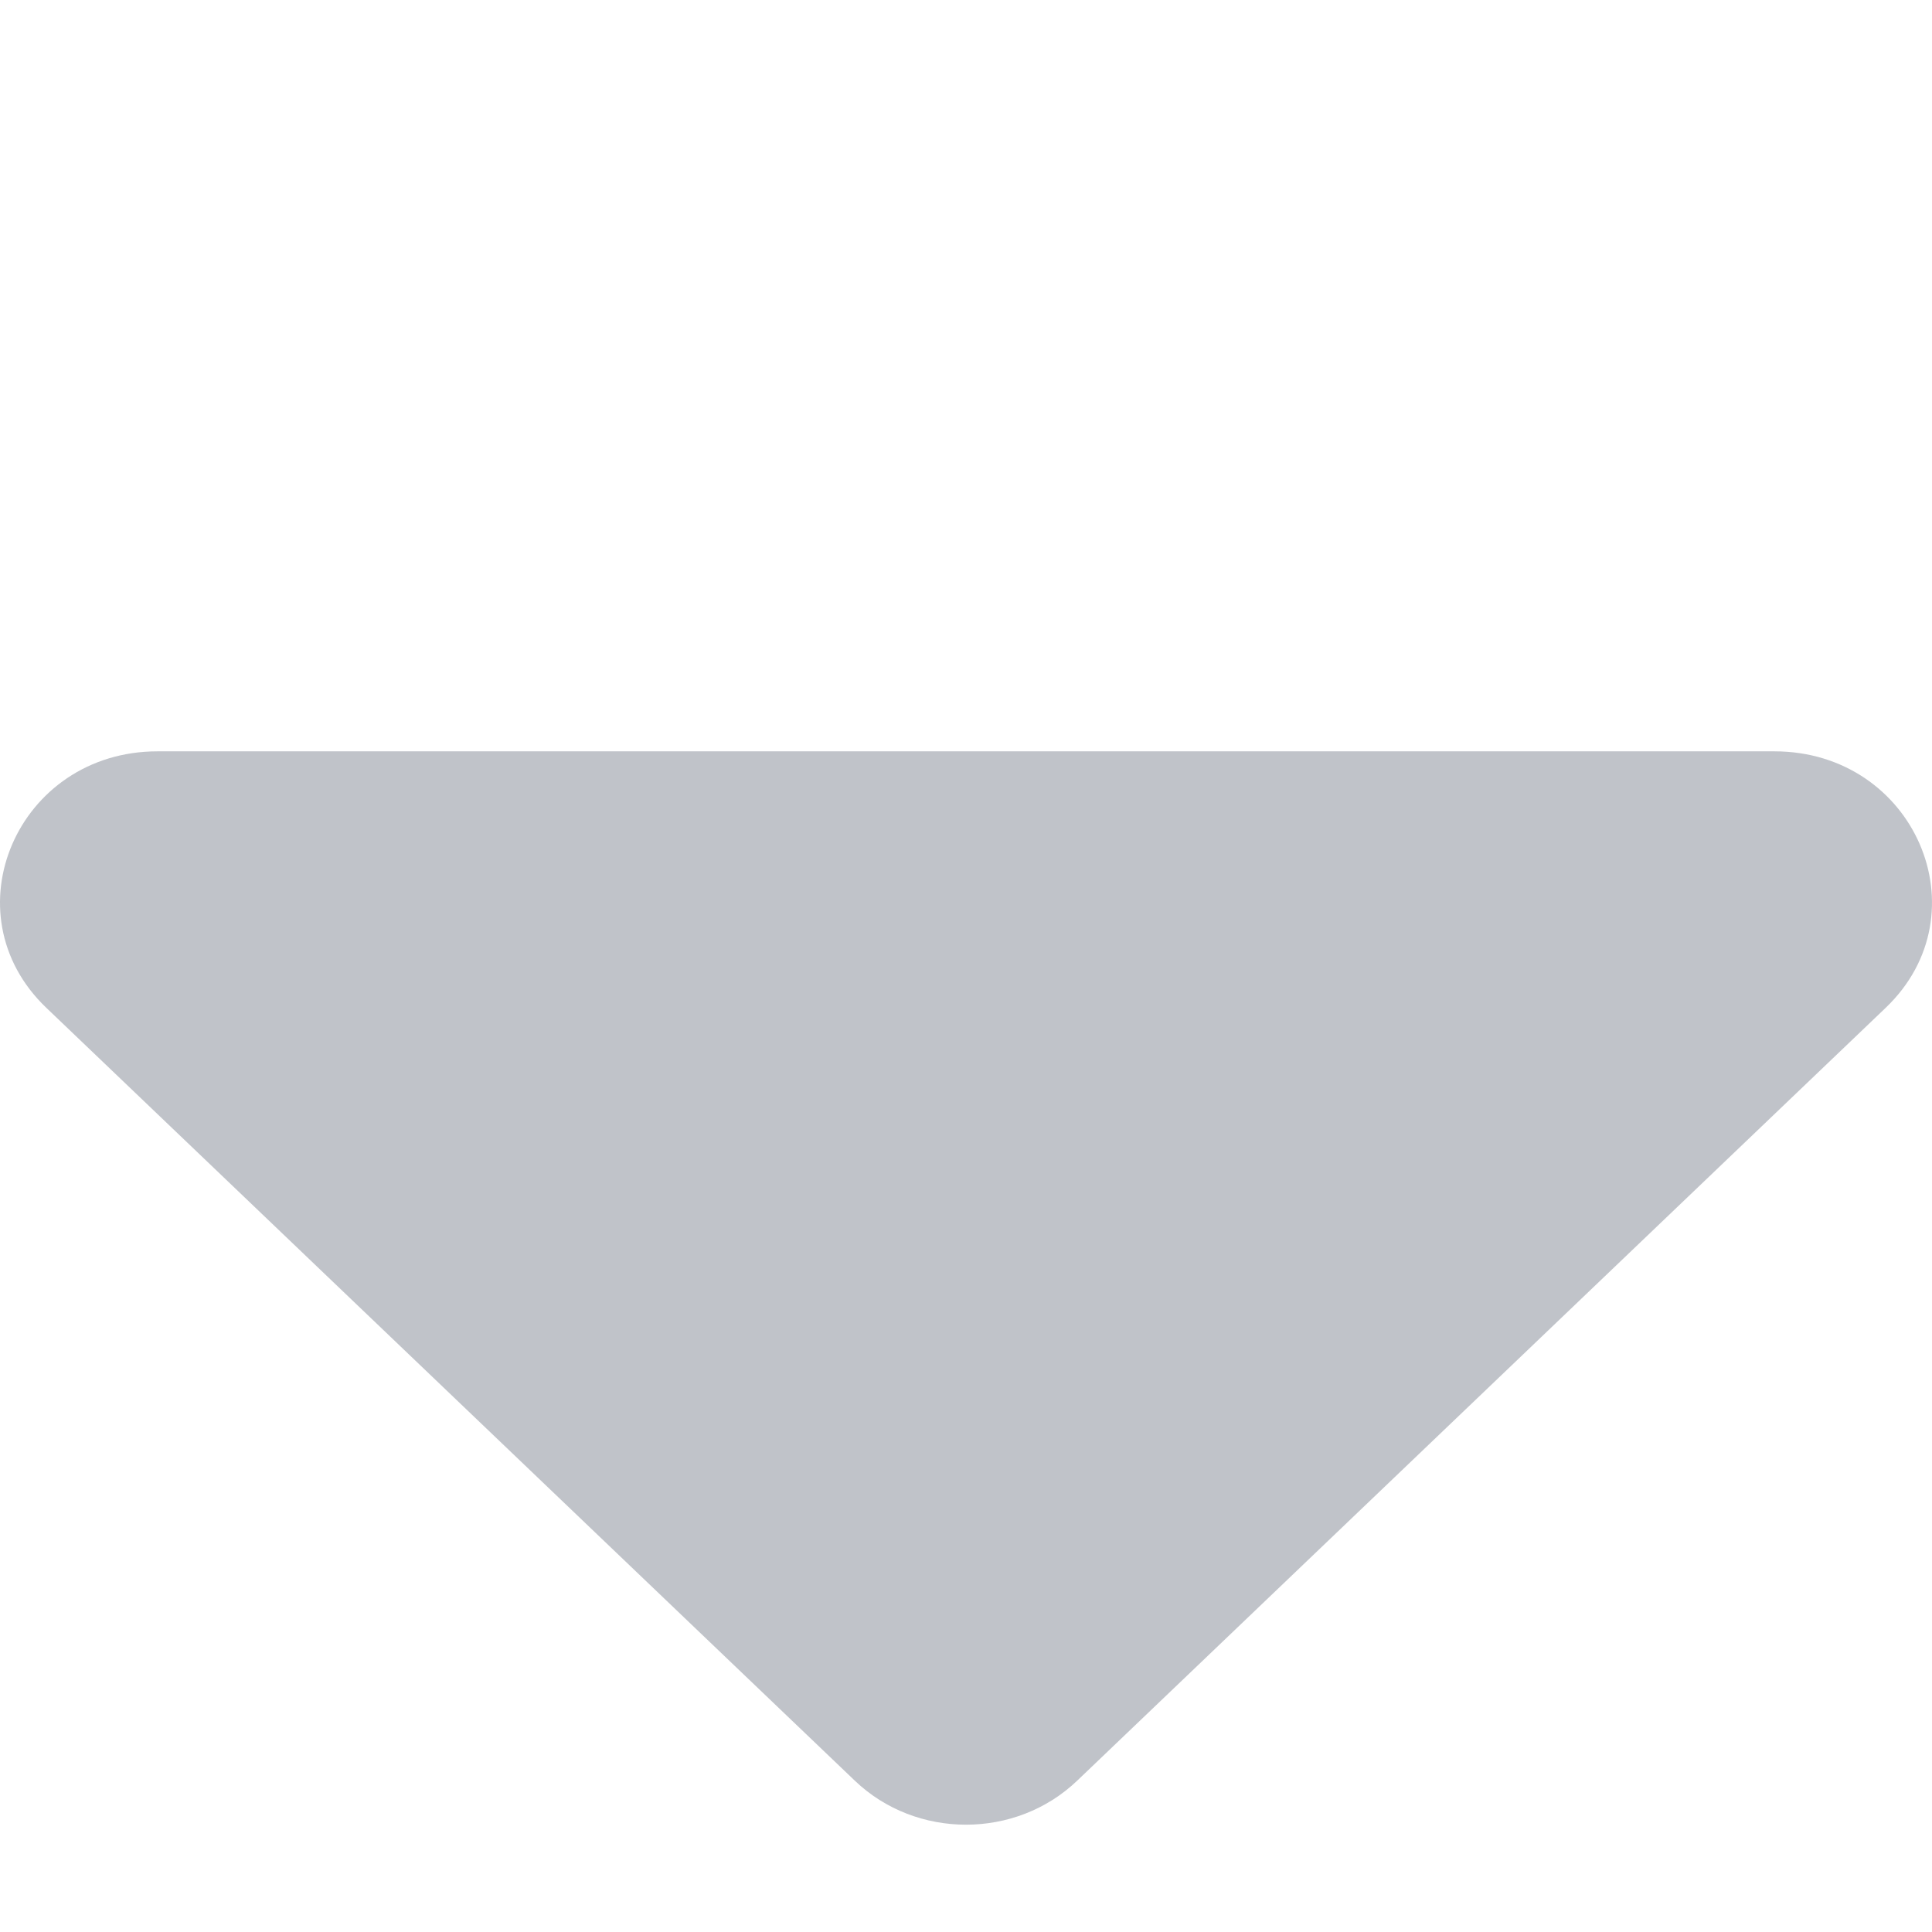
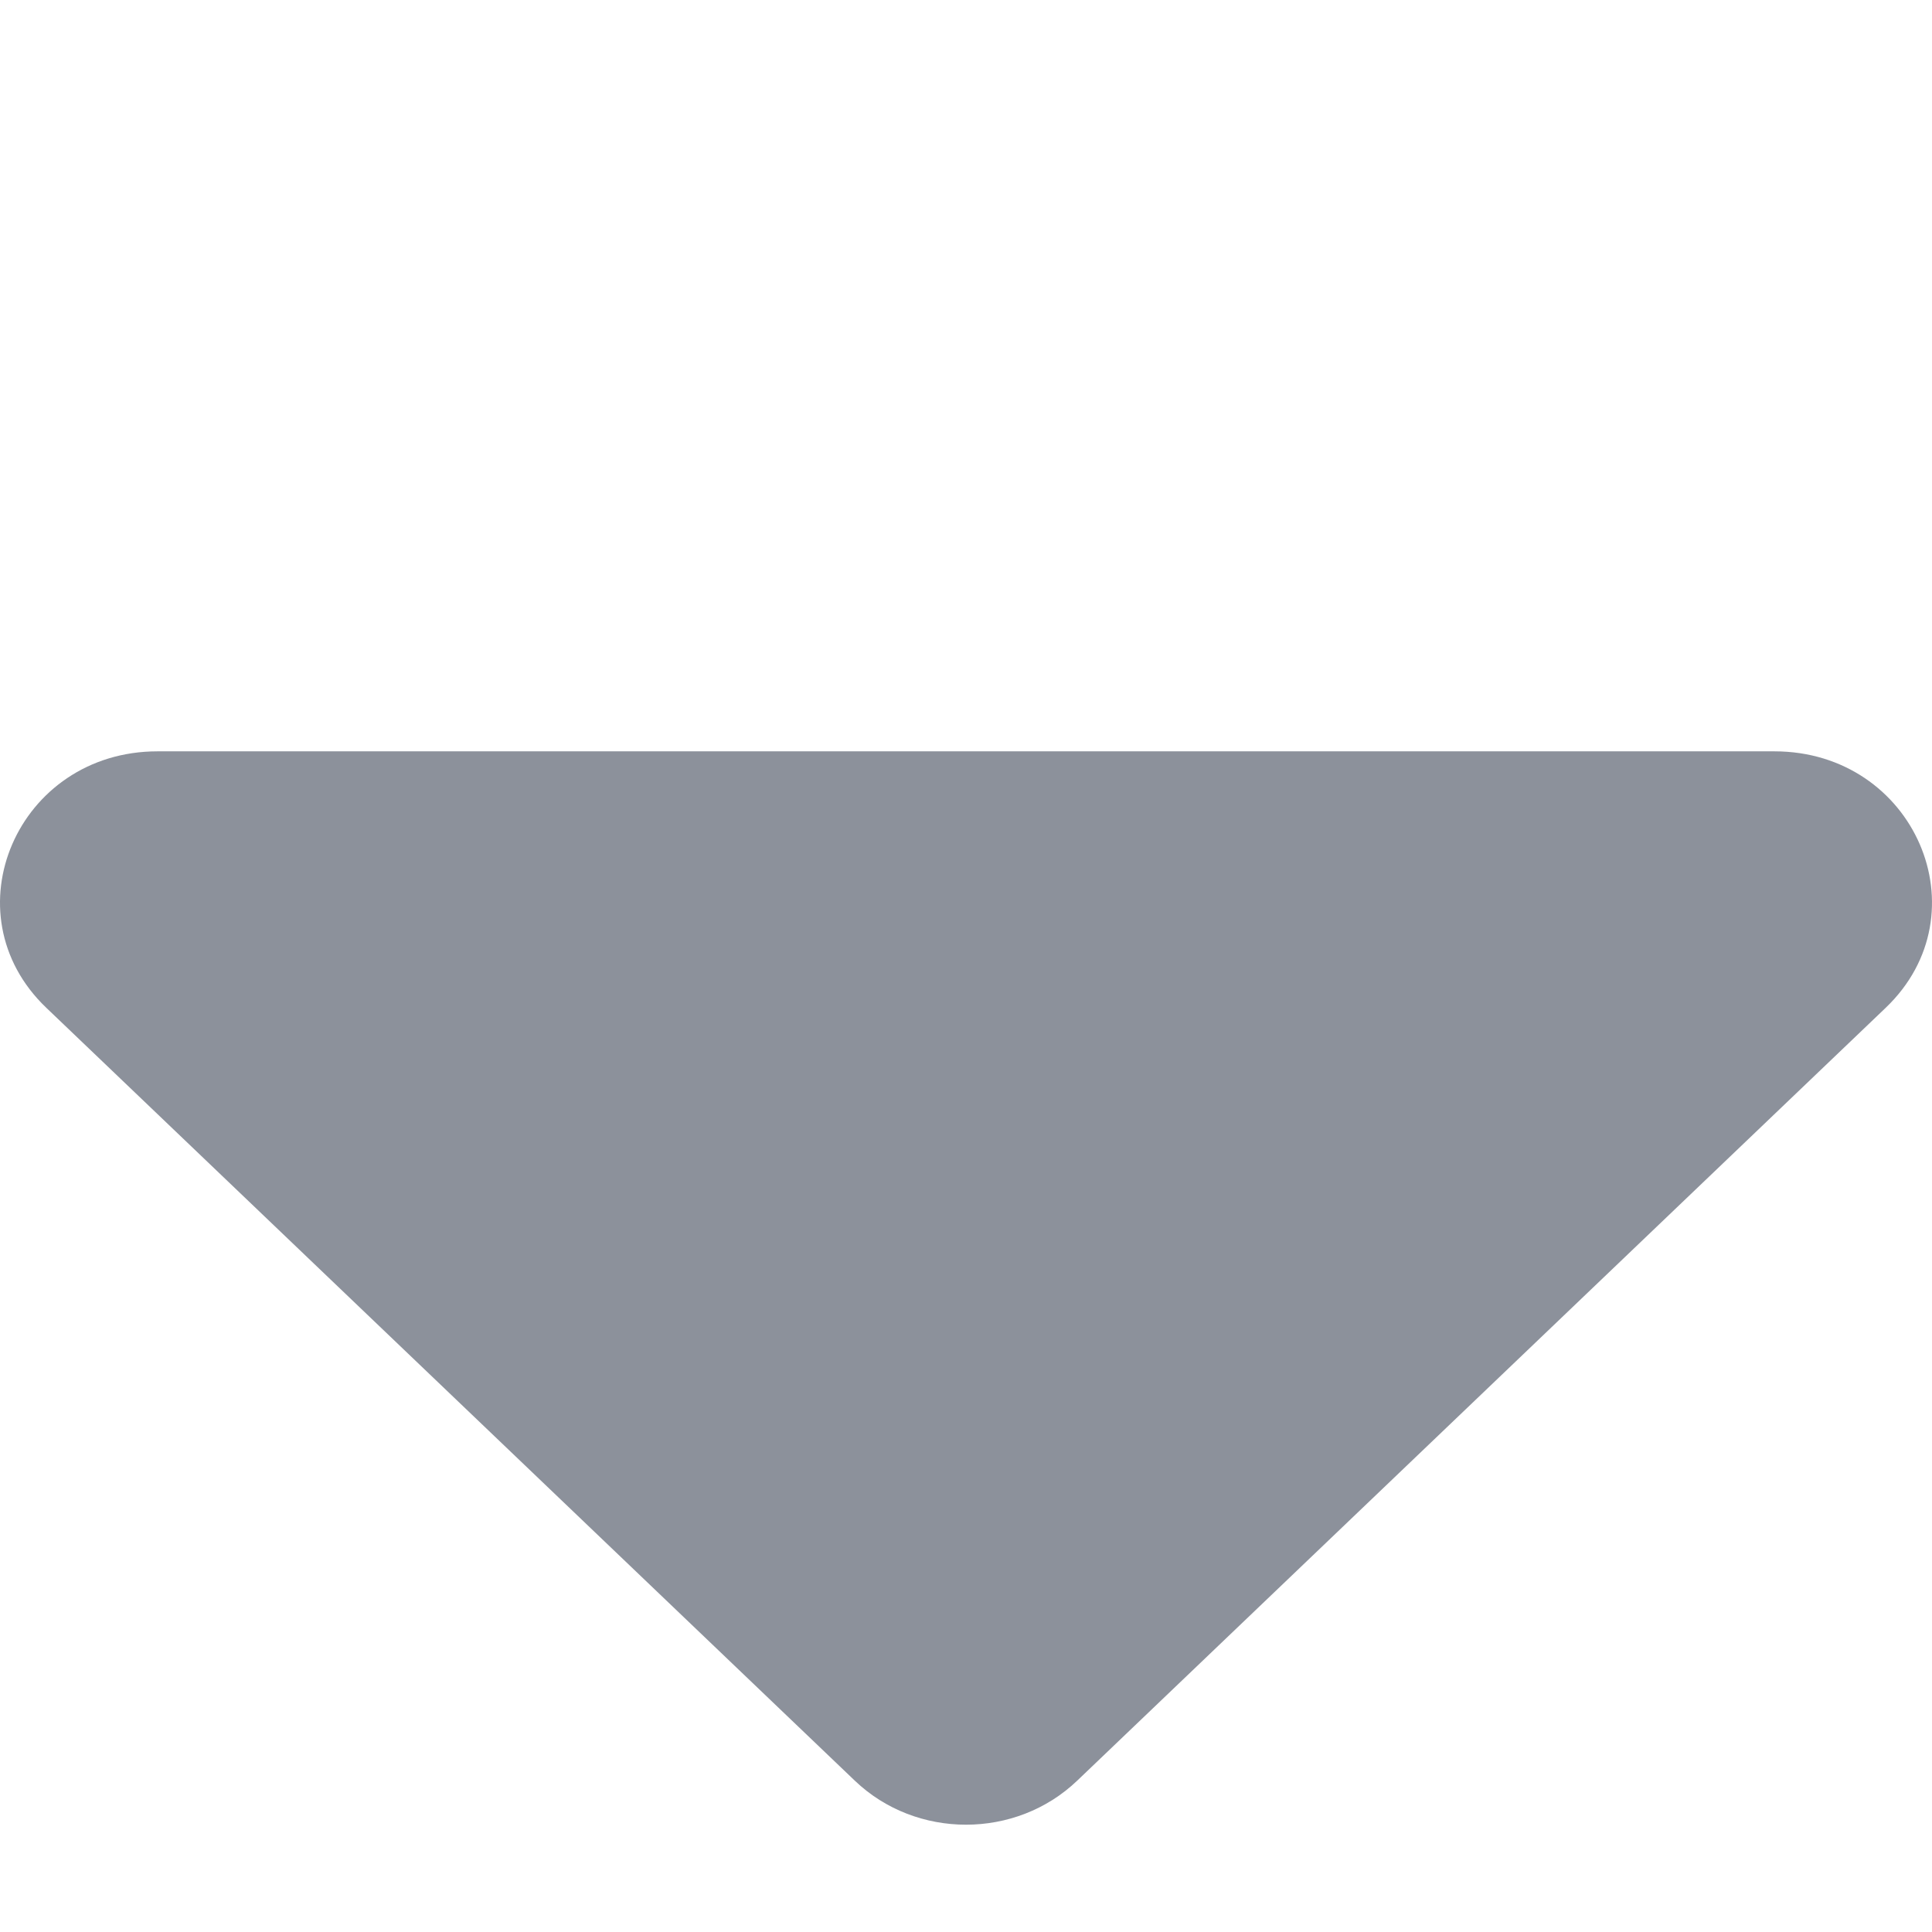
<svg xmlns="http://www.w3.org/2000/svg" width="18" height="18" viewBox="0 0 18 18">
-   <path fill="#c0c3c9" fill-rule="evenodd" d="M1.468 7h15.063c1.306 0 1.96 1.508 1.037 2.39l-7.532 7.2c-.572.547-1.5.547-2.072 0L.432 9.39C-.491 8.509.163 7 1.468 7" />
+   <path fill="#8c919b" fill-rule="evenodd" d="M1.468 7h15.063c1.306 0 1.96 1.508 1.037 2.39l-7.532 7.2c-.572.547-1.5.547-2.072 0L.432 9.39C-.491 8.509.163 7 1.468 7" />
</svg>
